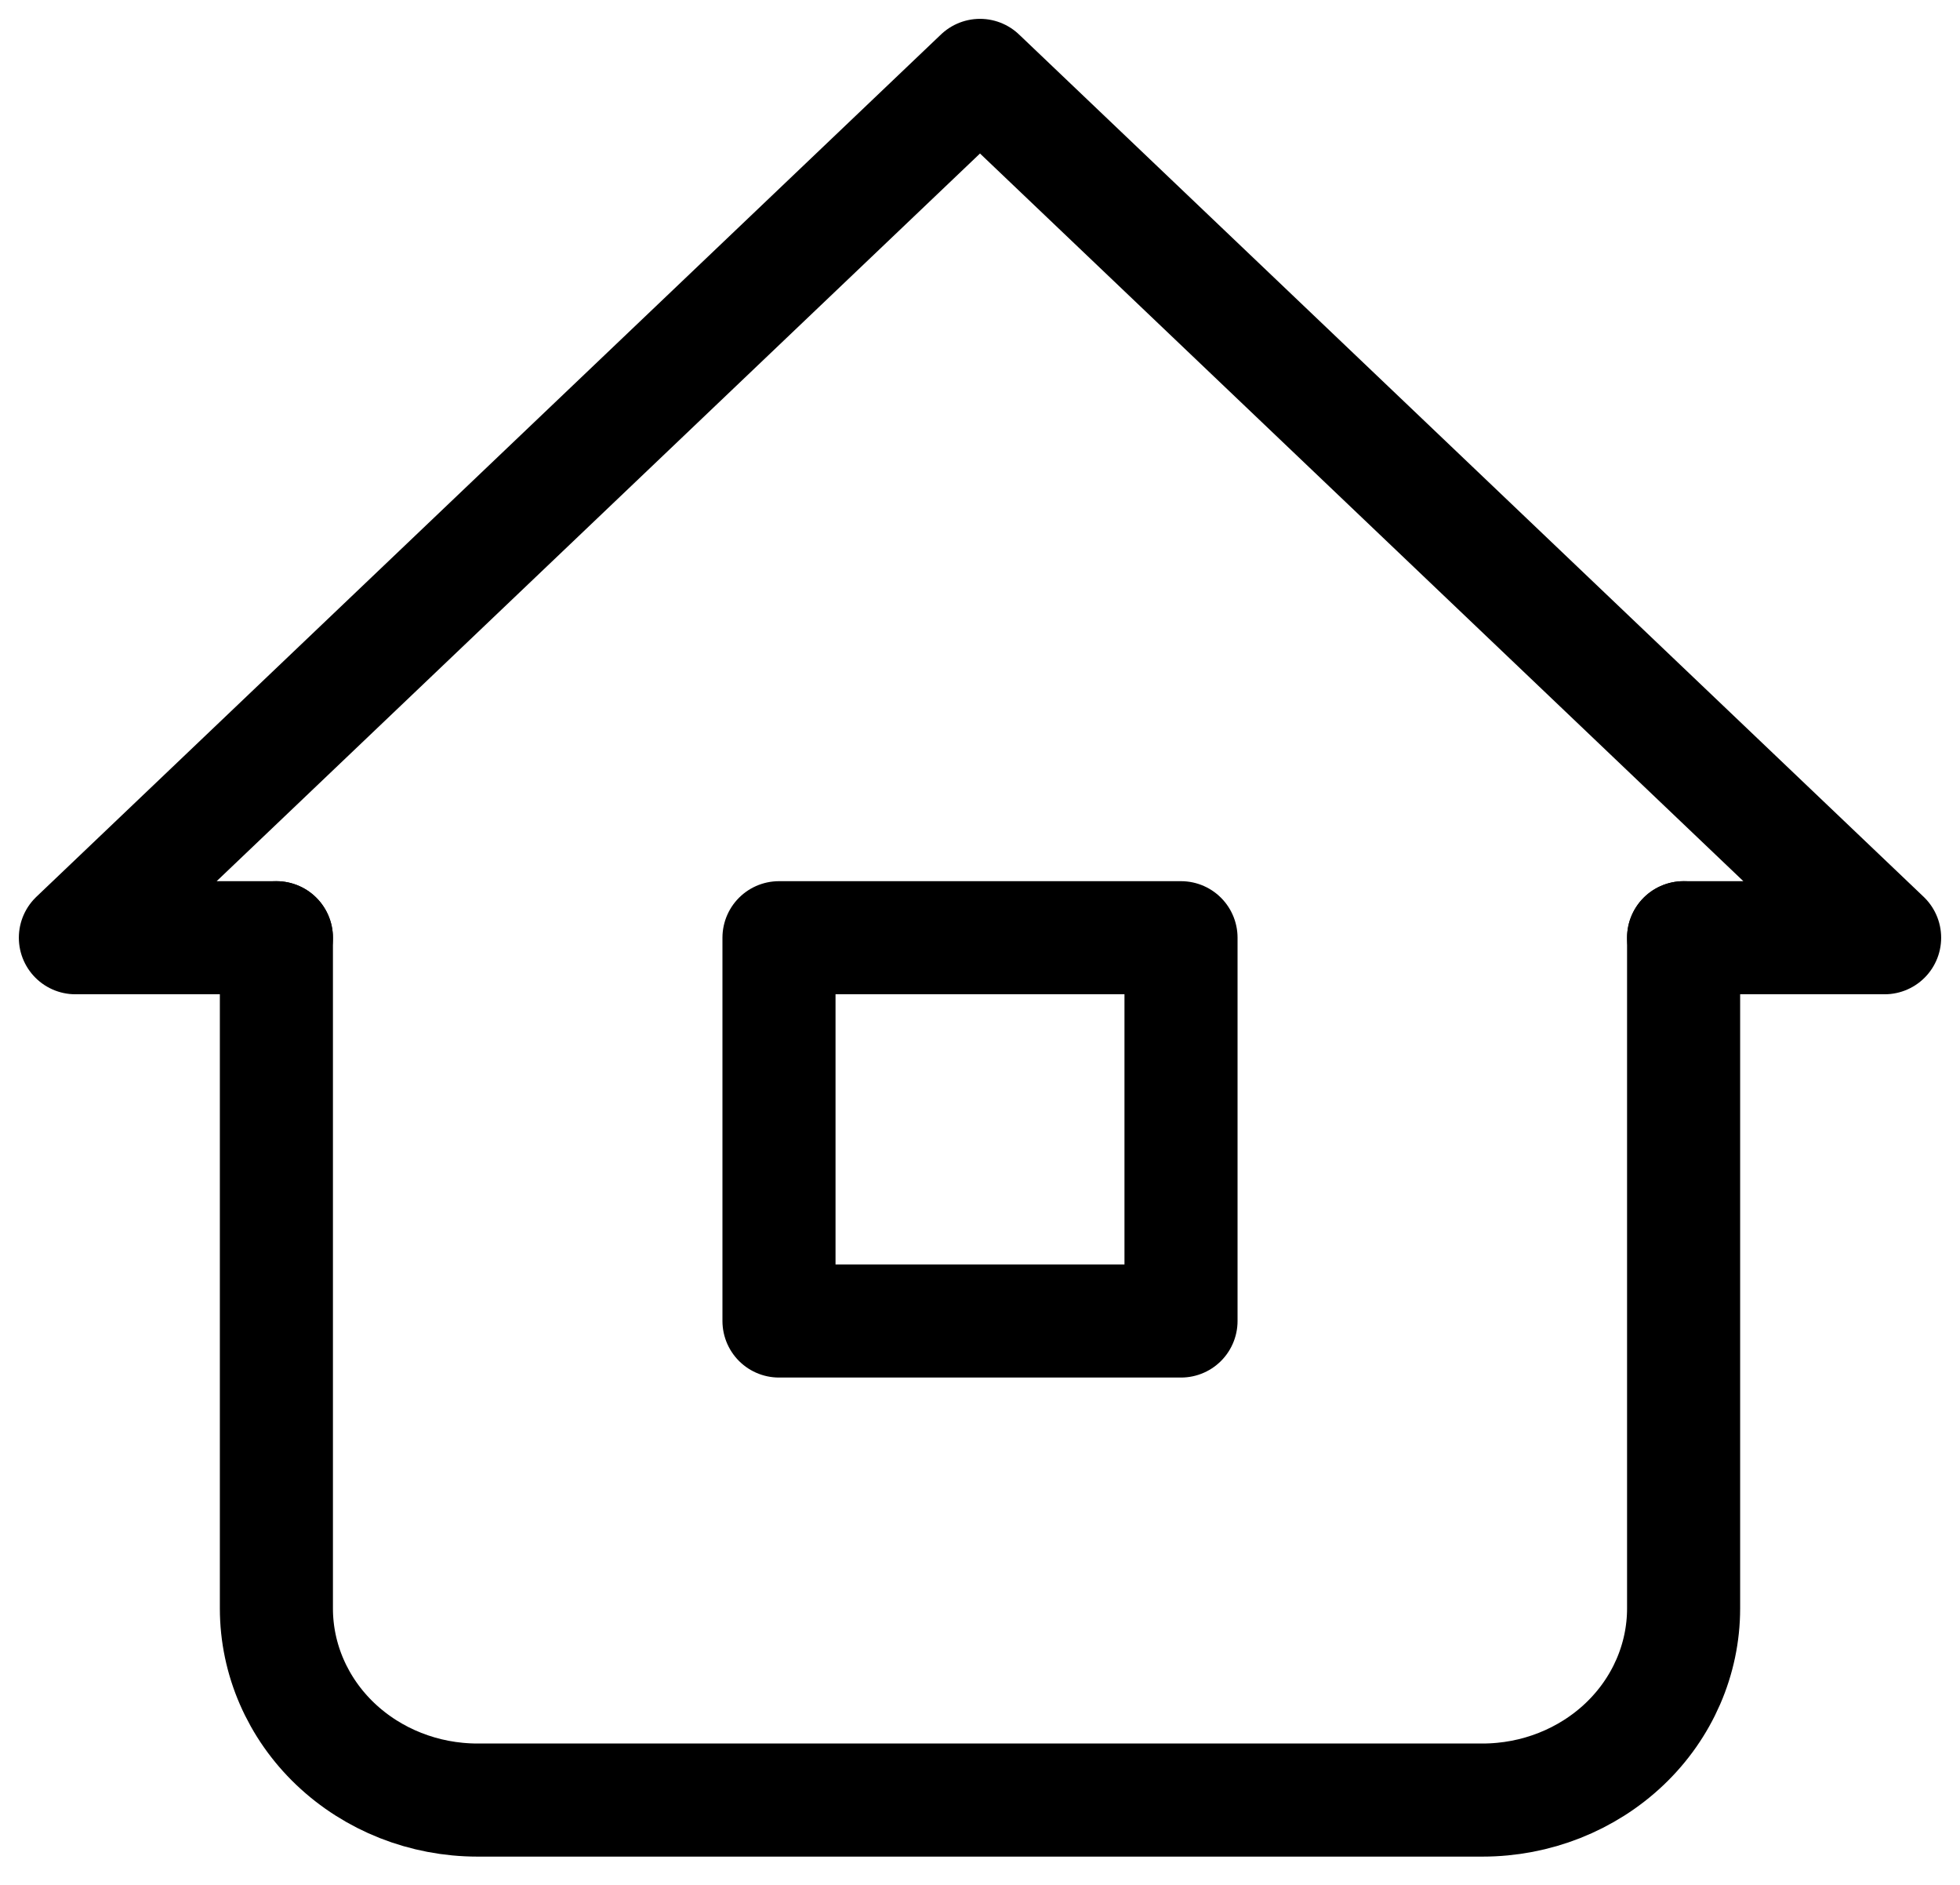
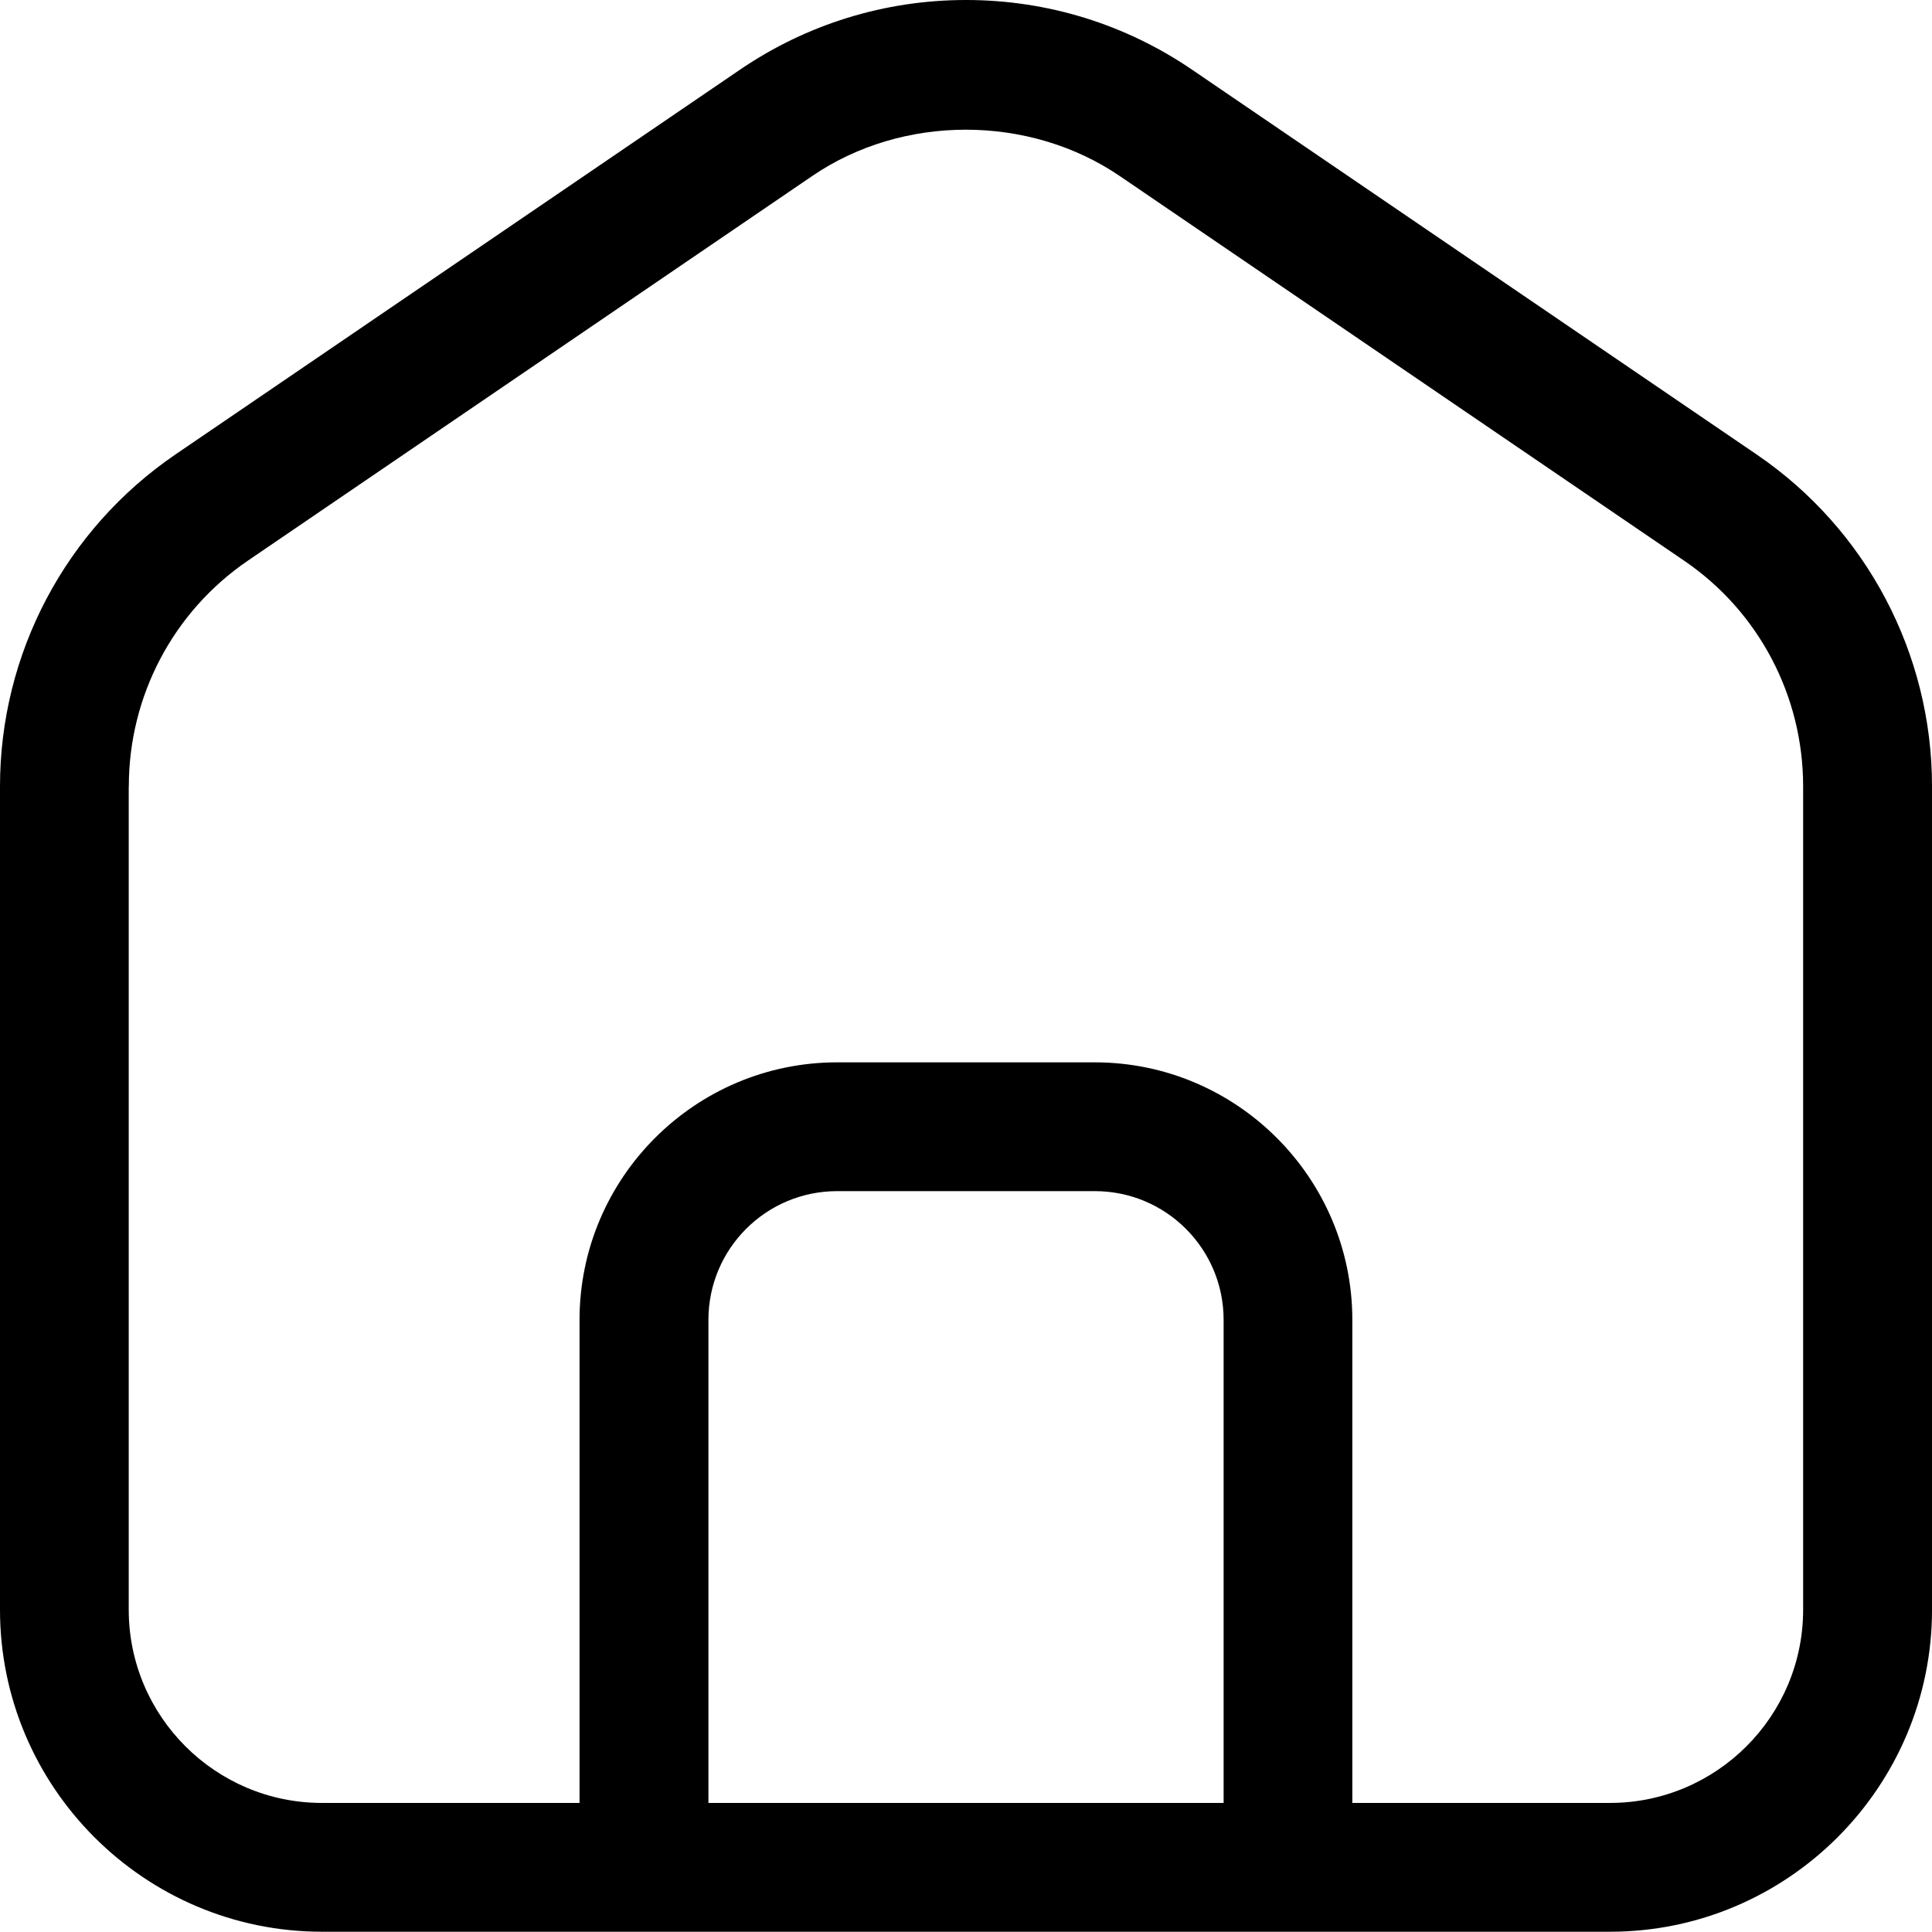
- <svg xmlns="http://www.w3.org/2000/svg" width="52" height="50" viewBox="0 0 52 50" fill="none">
-   <path d="M44.667 24.875H50L26 2L2 24.875H7.333" stroke="black" stroke-width="3" stroke-linecap="round" stroke-linejoin="round" />
-   <path d="M44.667 24.875V42.667C44.667 44.015 44.105 45.308 43.105 46.261C42.104 47.214 40.748 47.75 39.333 47.75H12.667C11.252 47.75 9.896 47.214 8.895 46.261C7.895 45.308 7.333 44.015 7.333 42.667V24.875" stroke="black" stroke-width="3" stroke-linecap="round" stroke-linejoin="round" />
-   <path d="M31.333 24.875H20.667V35.042H31.333V24.875Z" stroke="black" stroke-width="3" stroke-linecap="round" stroke-linejoin="round" />
+ <svg xmlns="http://www.w3.org/2000/svg" width="174" height="174" viewBox="0 0 174 174" fill="none">
+   <path d="M29.002 173.976H145.002C160.986 173.976 174.002 160.96 174.002 144.976V70.823C174.002 58.85 168.089 47.657 158.2 40.927L107.392 6.299C101.365 2.175 94.308 0 87.001 0C79.695 0 72.648 2.175 66.611 6.299L15.803 40.927C5.913 47.679 0 58.849 0 70.823V144.976C0 160.96 13.018 173.976 29.002 173.976ZM110.202 162.376H63.802V118.876C63.802 112.465 68.991 107.276 75.402 107.276H98.602C105.014 107.276 110.202 112.465 110.202 118.876V162.376ZM11.602 70.823C11.602 62.679 15.601 55.077 22.33 50.49L73.138 15.861C81.283 10.287 92.679 10.287 100.858 15.861L151.666 50.49C158.395 55.066 162.394 62.667 162.394 70.823V144.976C162.394 154.571 154.589 162.376 144.994 162.376H121.794V118.876C121.794 106.087 111.383 95.677 98.594 95.677H75.394C62.604 95.677 52.194 106.087 52.194 118.876V162.376H28.994C19.399 162.376 11.594 154.571 11.594 144.976V70.823H11.602Z" fill="black" />
</svg>
